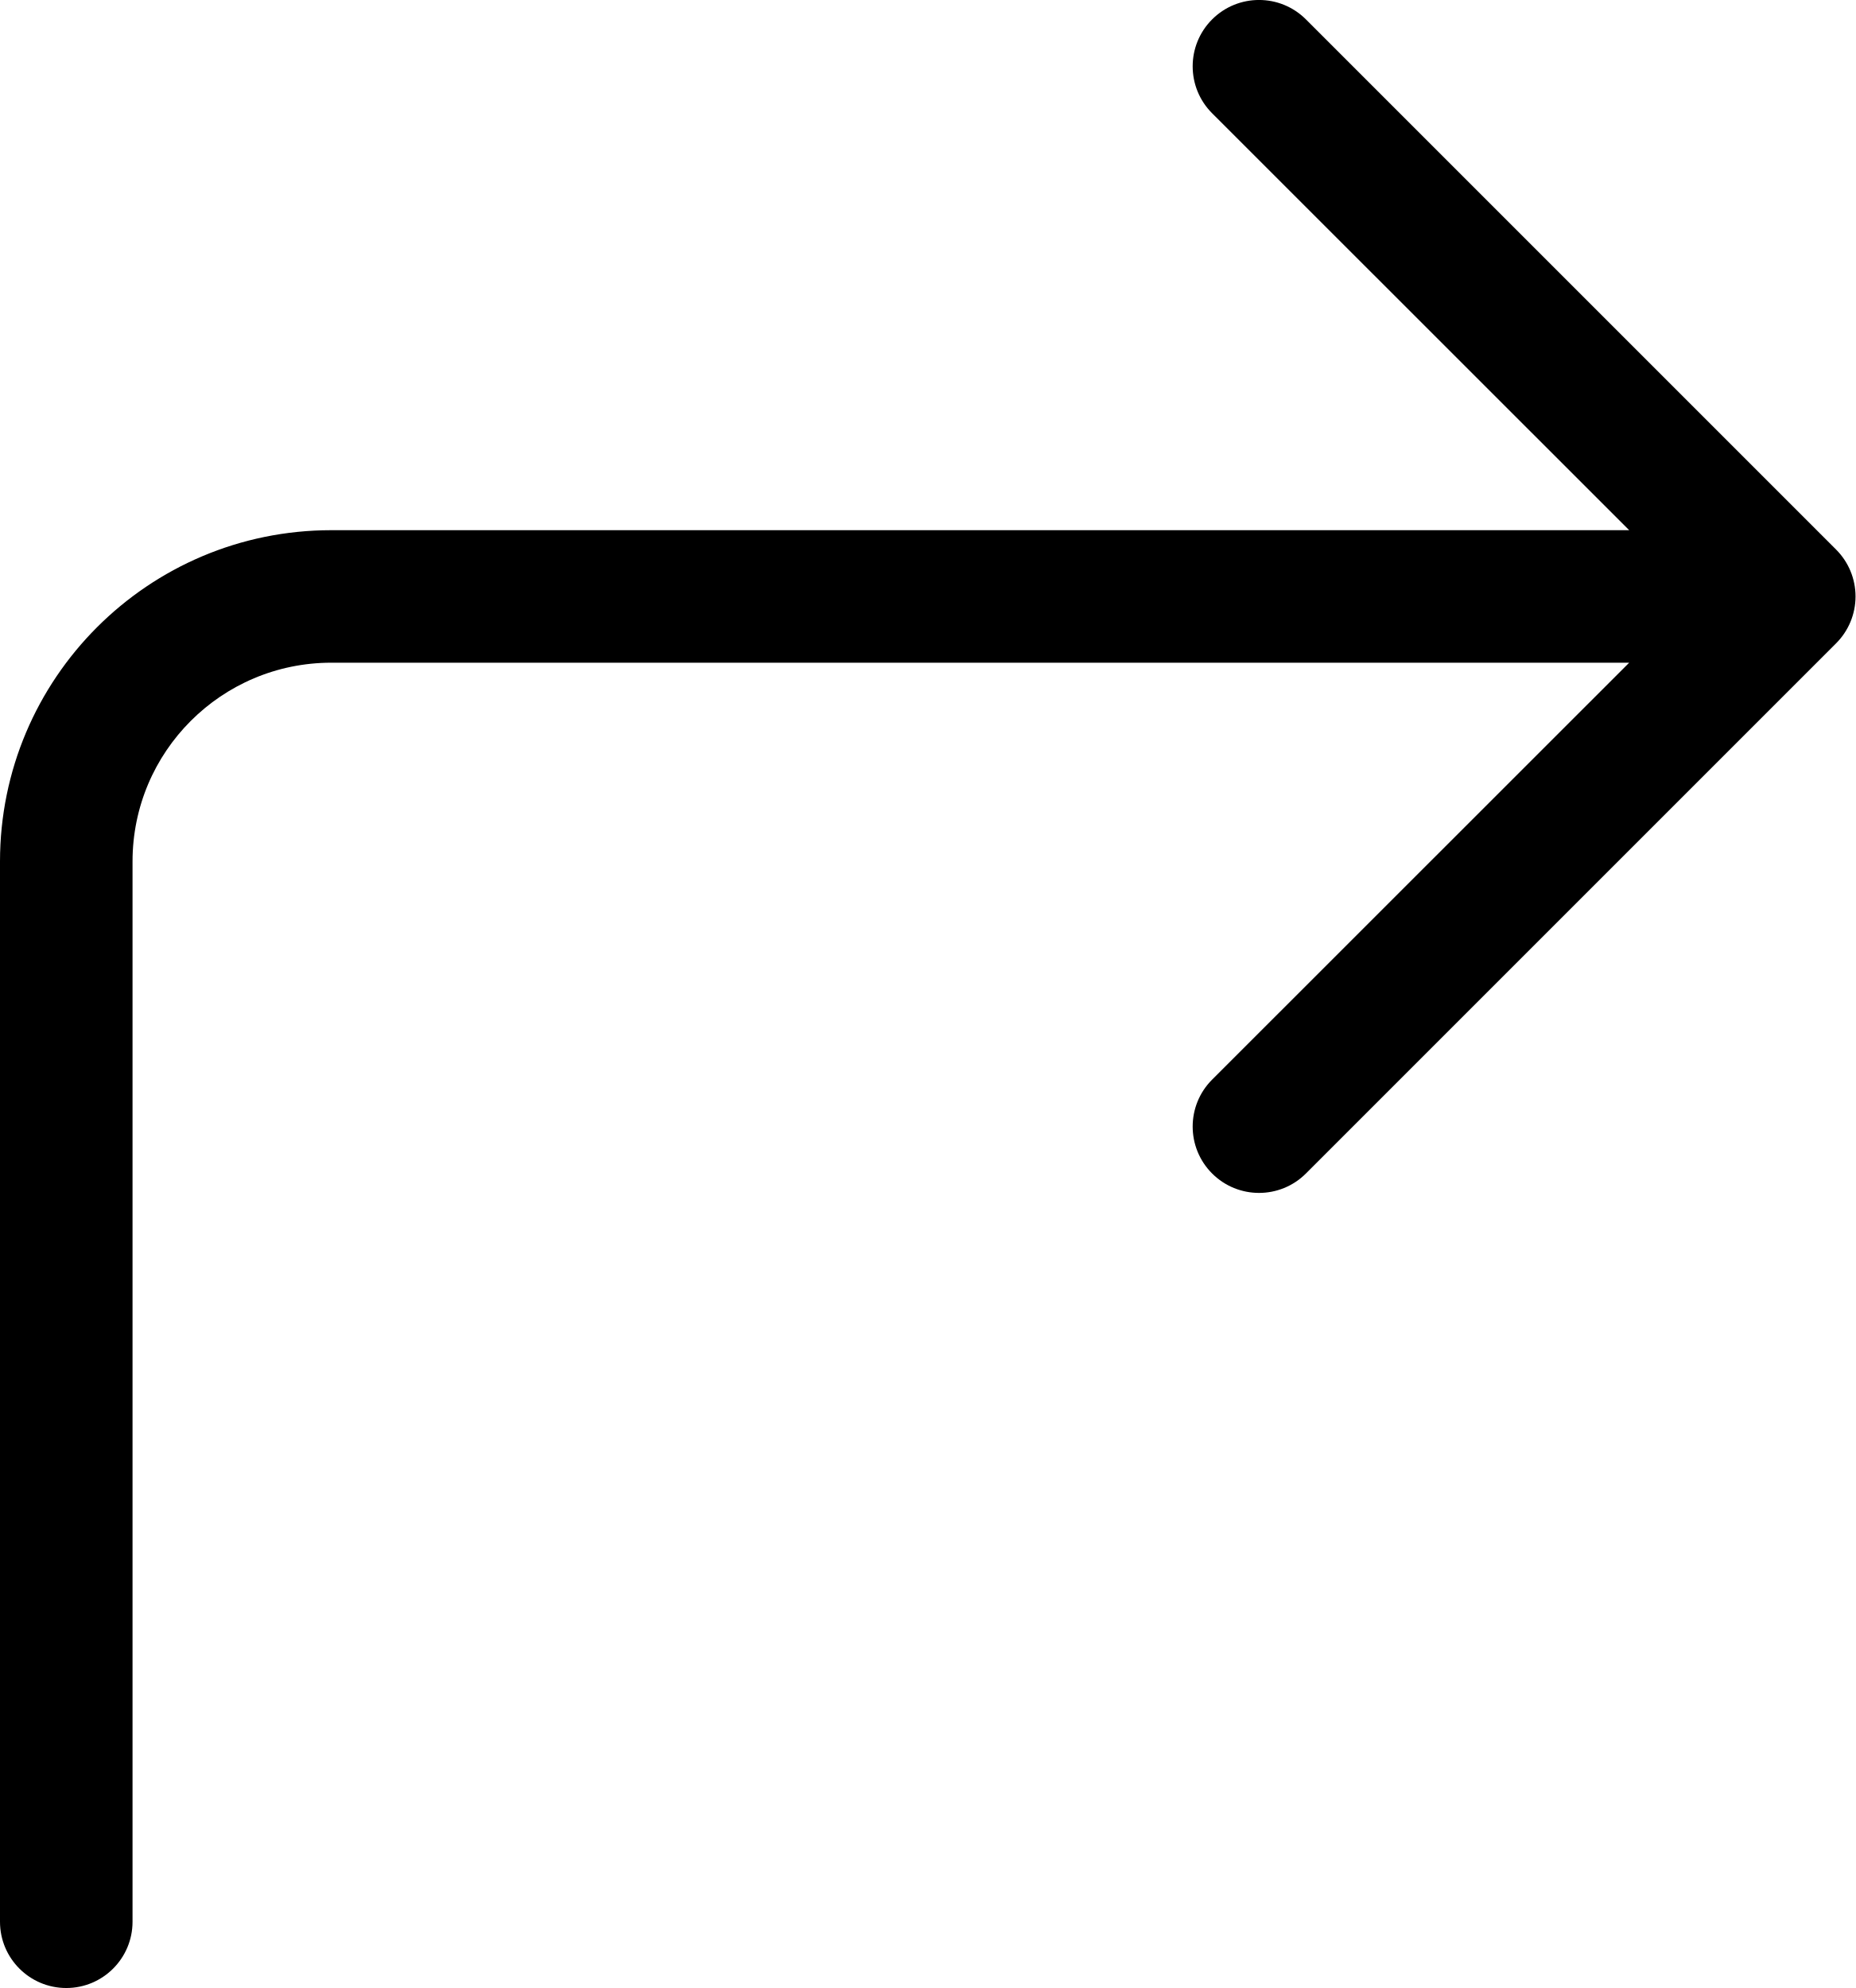
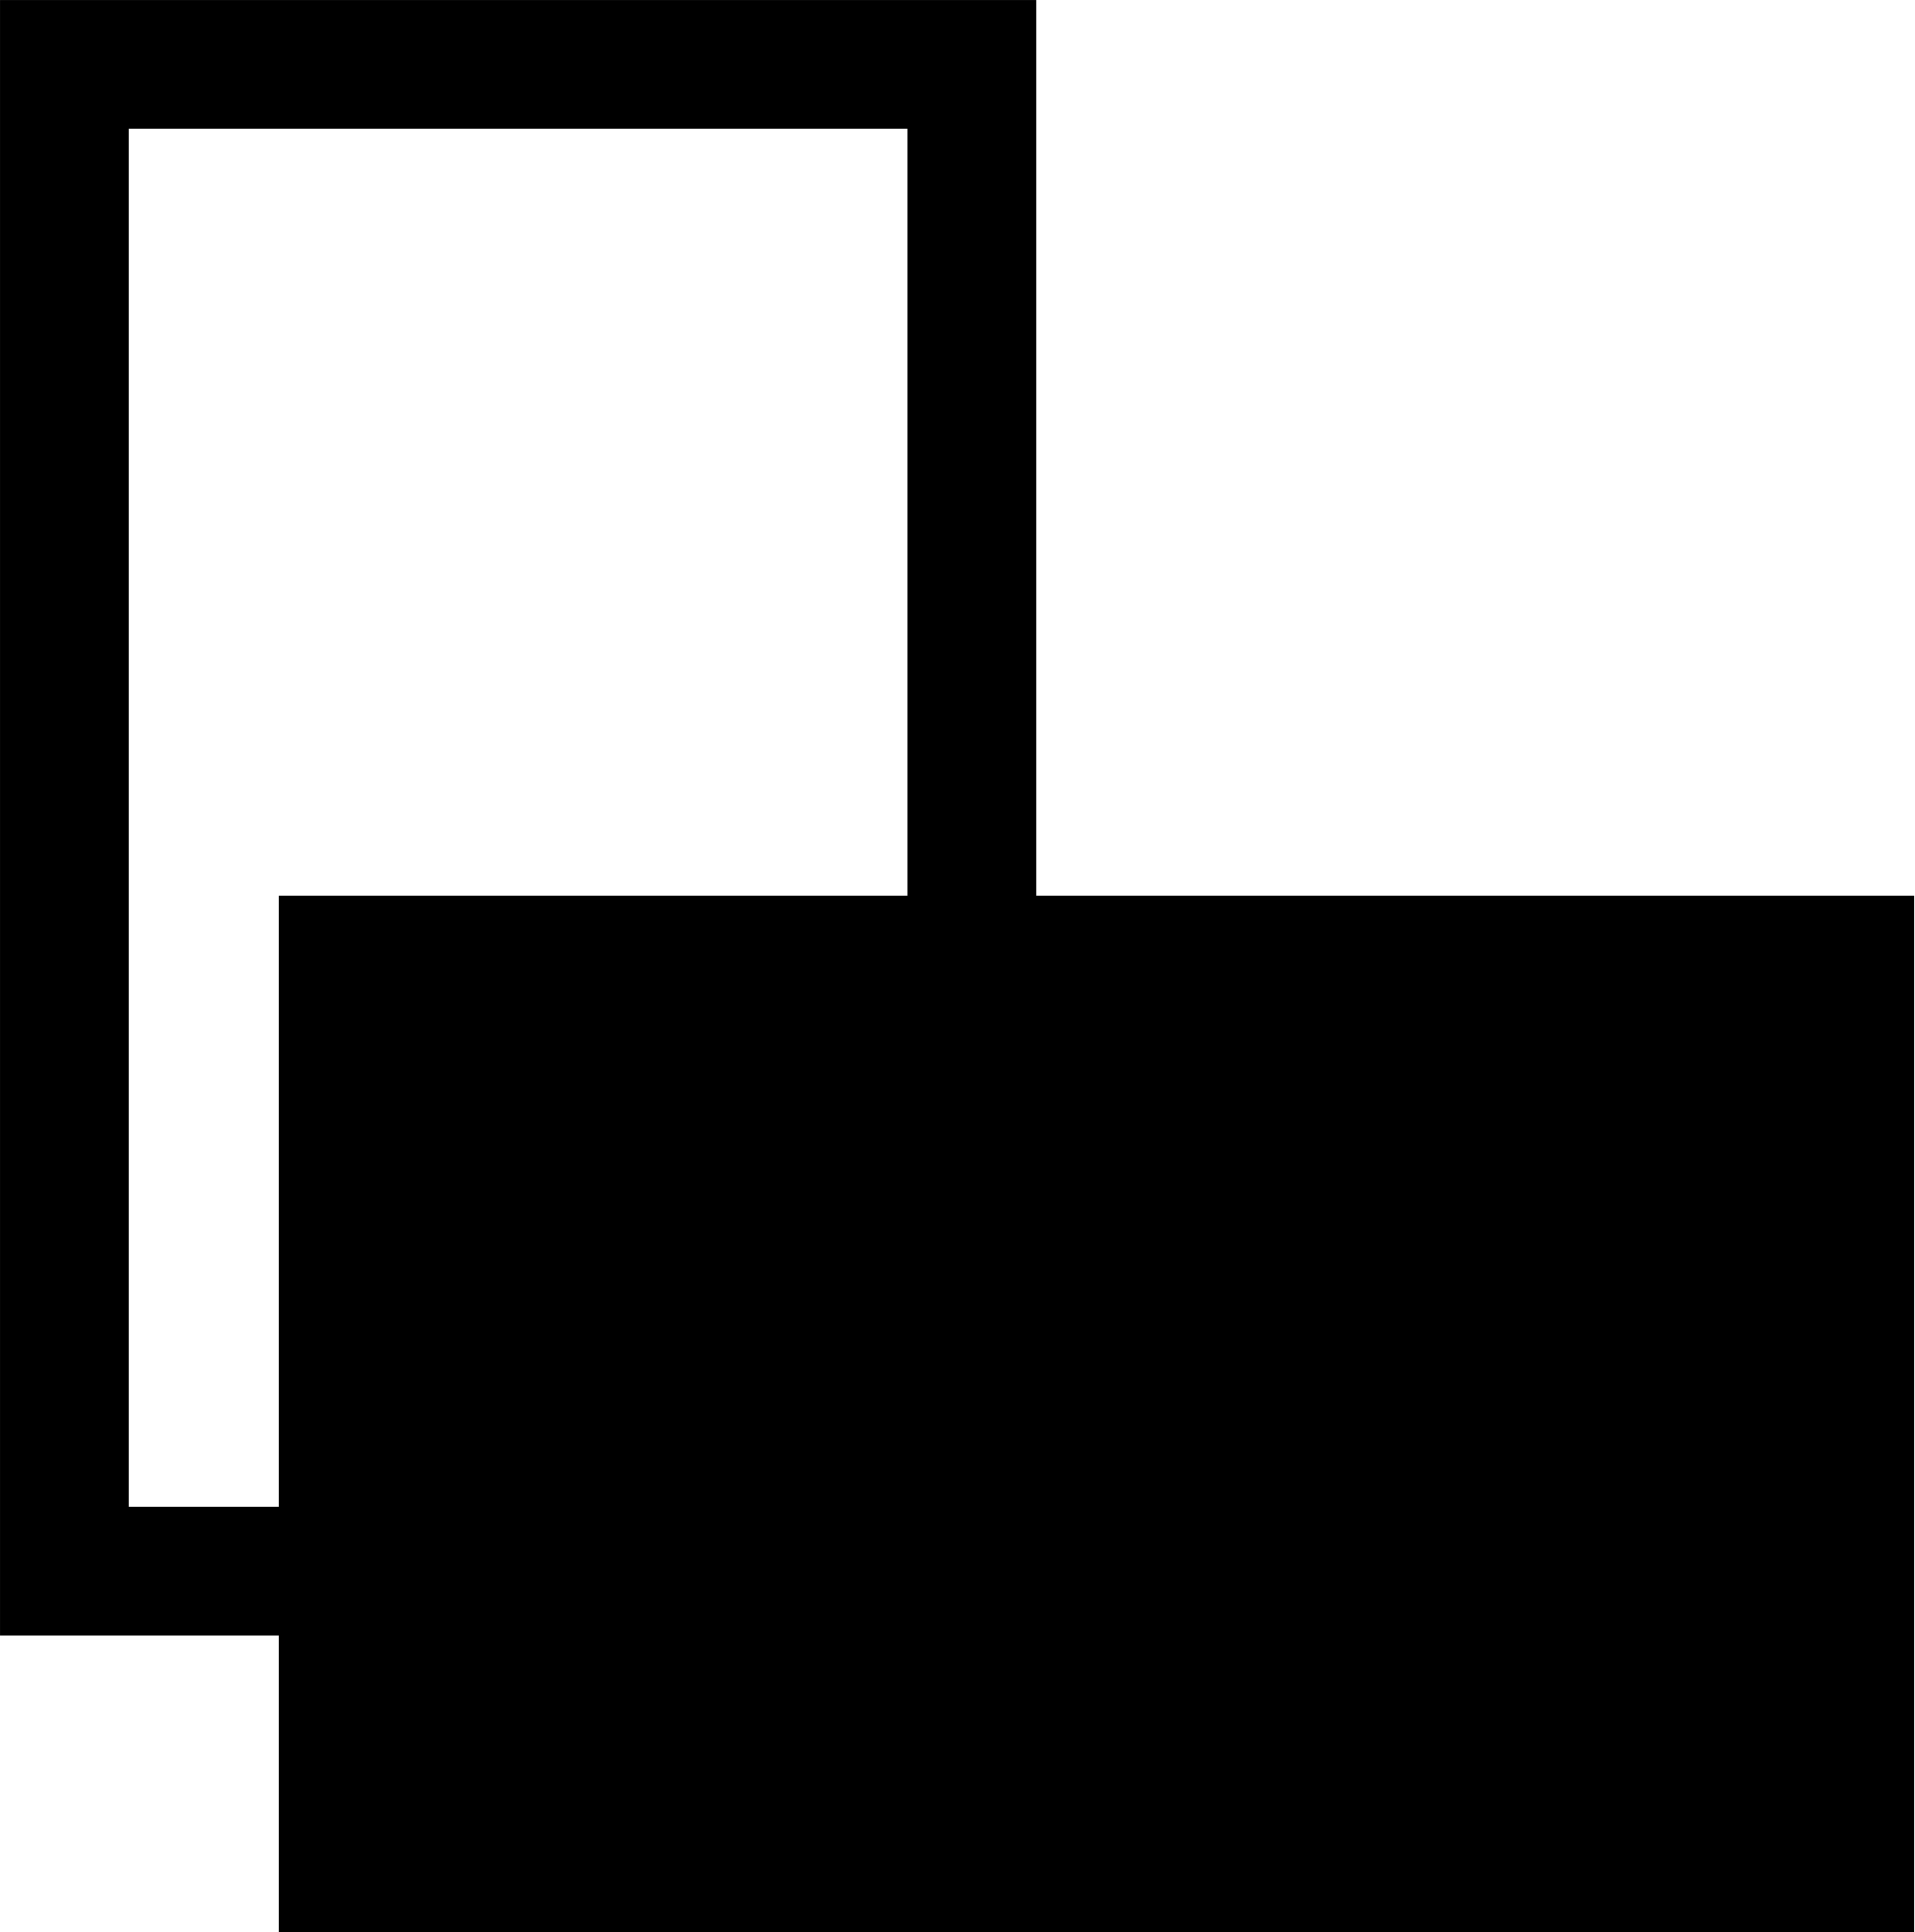
- <svg xmlns="http://www.w3.org/2000/svg" width="105.829" height="113.385" fill="currentColor" class="bi bi-arrow-90deg-right" viewBox="0 0 105.829 113.385" version="1.1" id="svg4795">
-   <defs id="defs4799" />
-   <path fill-rule="evenodd" d="m 104.719,36.694 a 3.779,3.779 0 0 0 0,-5.352 L 74.484,1.107 A 3.784,3.784 0 0 0 69.132,6.459 L 92.92,30.239 H 18.897 A 18.897,18.897 0 0 0 0,49.136 V 109.606 a 3.779,3.779 0 0 0 7.559,0 V 49.136 A 11.338,11.338 0 0 1 18.897,37.797 H 92.92 L 69.132,61.577 a 3.784,3.784 0 0 0 5.352,5.352 z" id="path4793" style="stroke-width:1" />
+ <svg xmlns="http://www.w3.org/2000/svg" width="29.724mm" height="30mm" viewBox="0 0 29.724 30" version="1.1" id="svg4419">
+   <defs id="defs4416" />
+   <g id="layer1" transform="translate(-37.42379,-60.3668)">
+     <g id="g1854">
+       <g id="g1557" transform="matrix(1.180587,0,0,1.180418,-6.938835,-11.07166)" style="stroke-width:0.847">
+         <rect style="fill:none;stroke:#000000;stroke-width:1.694;stroke-linejoin:miter;stroke-miterlimit:4;stroke-dasharray:none;stop-color:#000000" id="rect4575" width="11.936" height="19.821" x="38.424" y="61.367" />
+         <rect style="fill:#000000;stroke:#000000;stroke-width:1.694;stroke-linejoin:miter;stroke-miterlimit:4;stroke-dasharray:none;stop-color:#000000" id="rect4719" width="11.939" height="19.816" x="73.149" y="-61.907" transform="rotate(90)" />
+       </g>
+     </g>
+   </g>
</svg>
